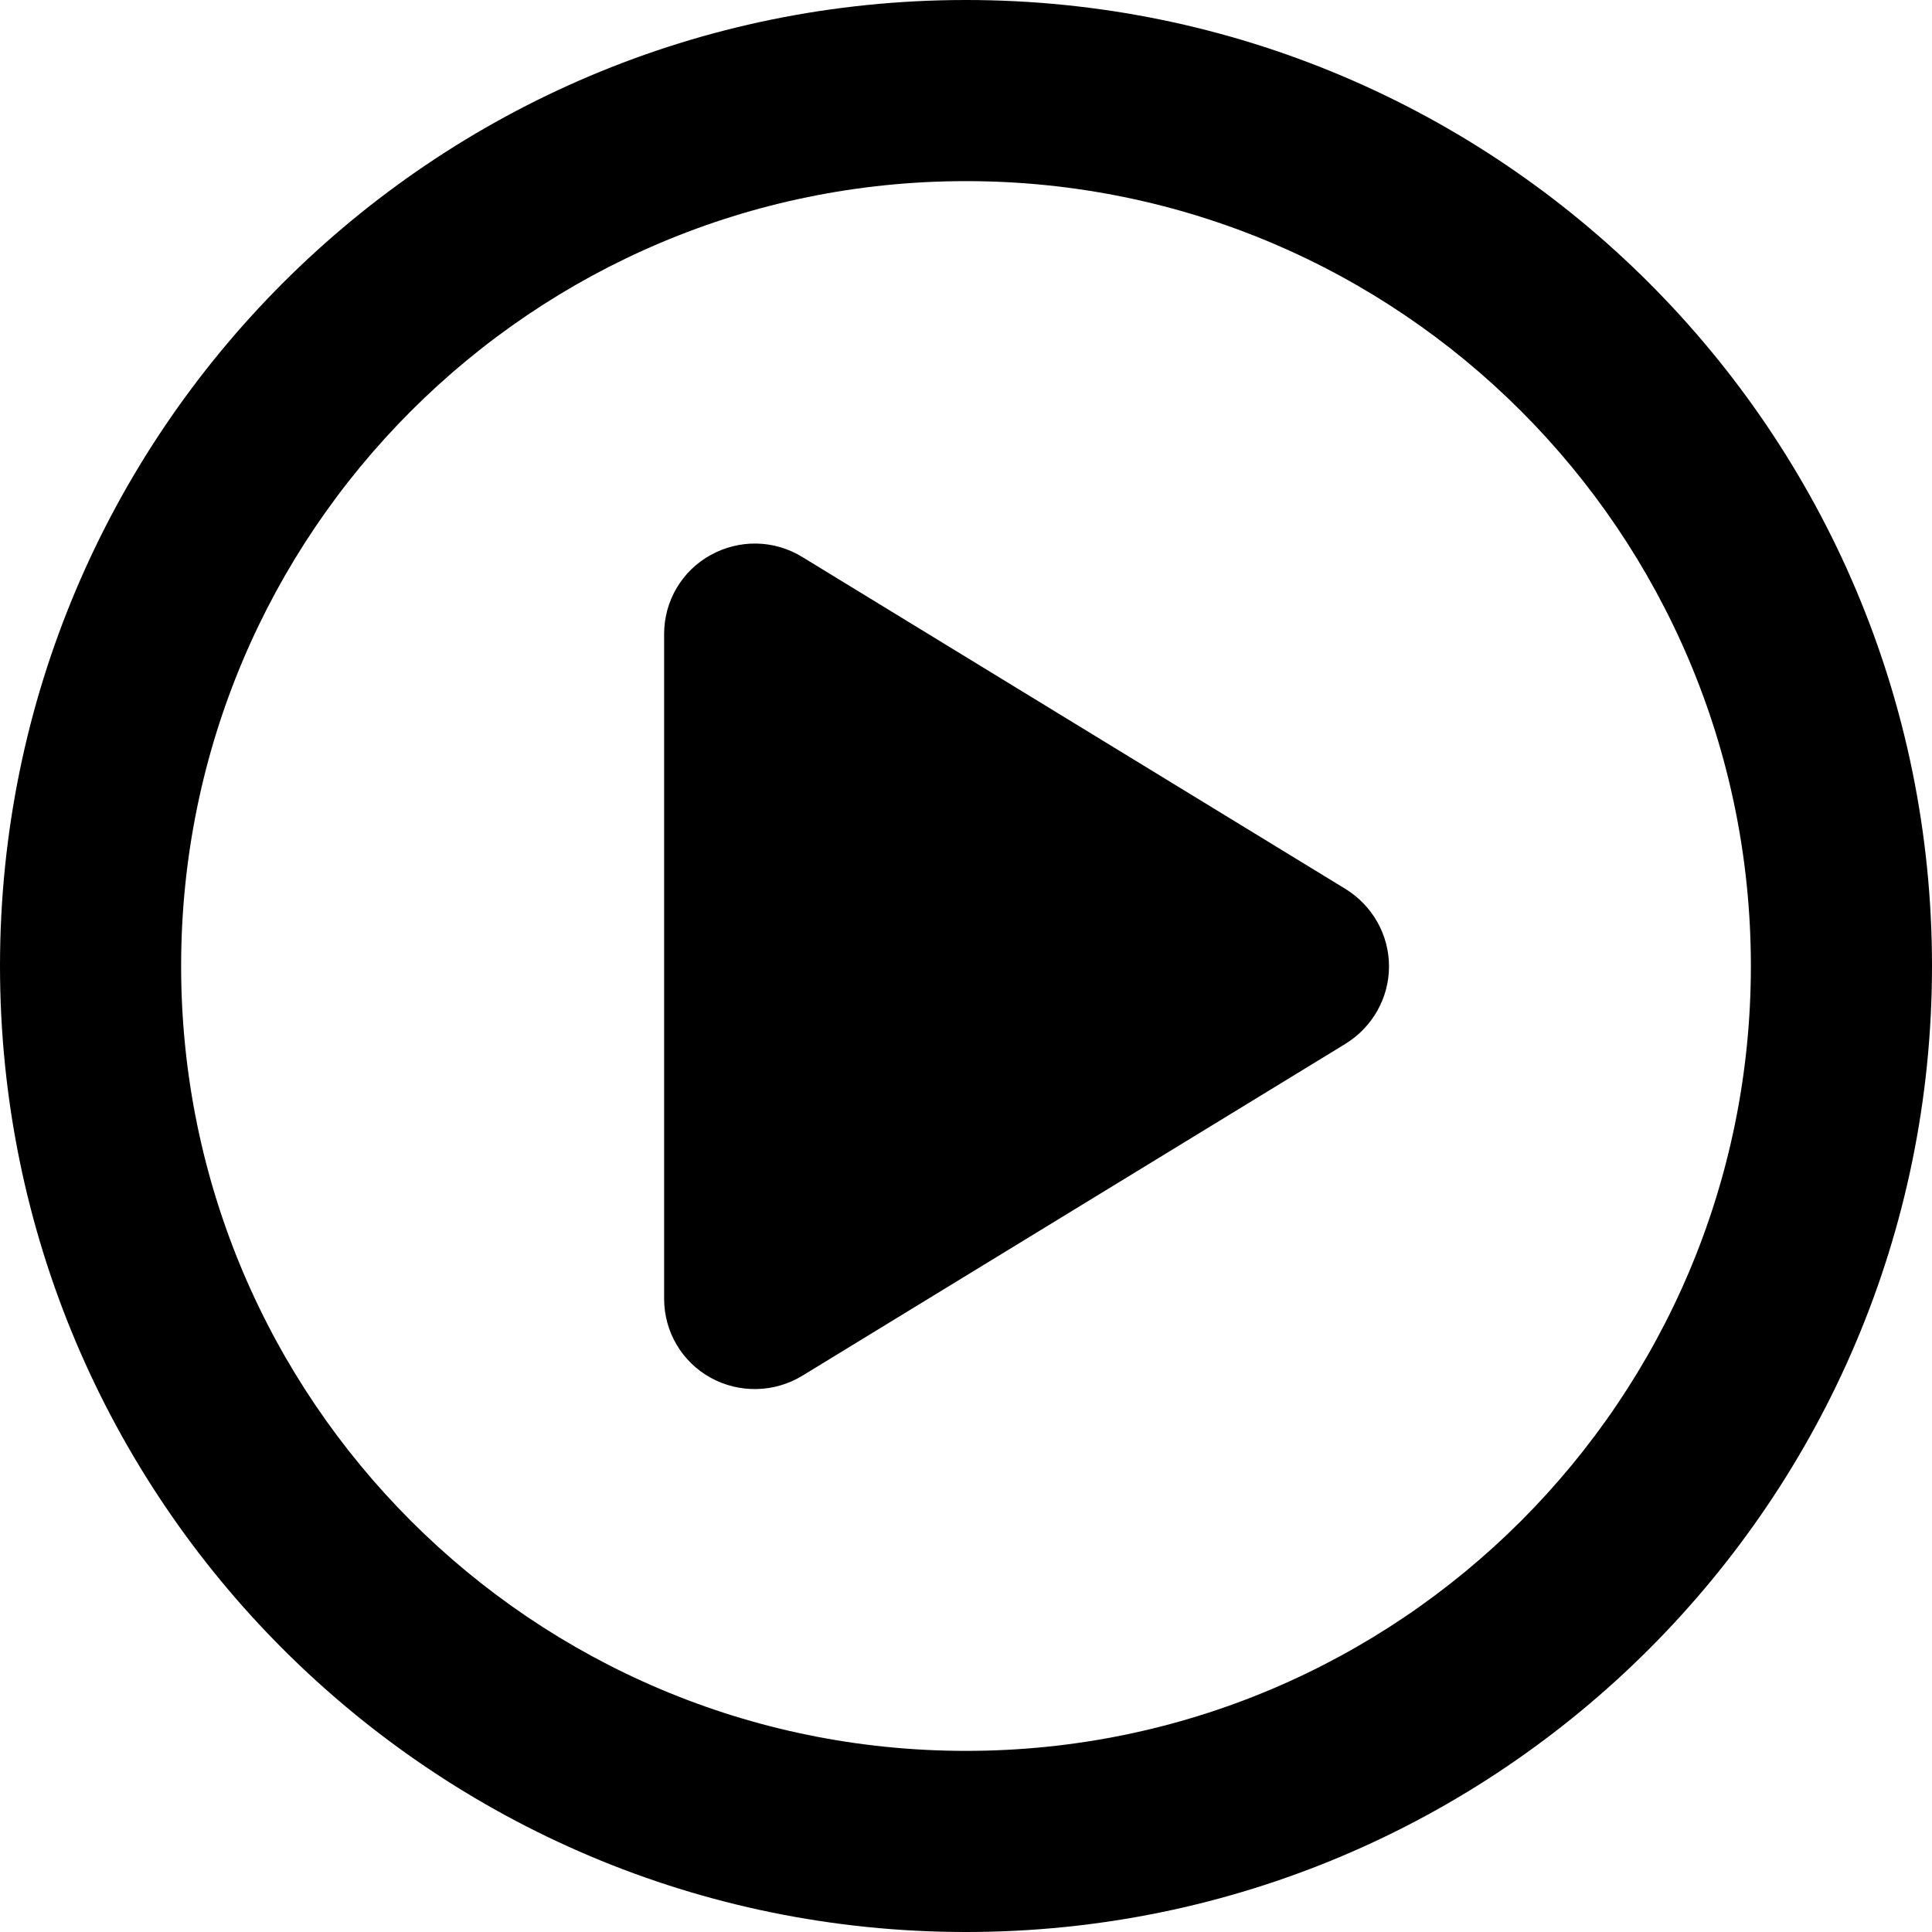
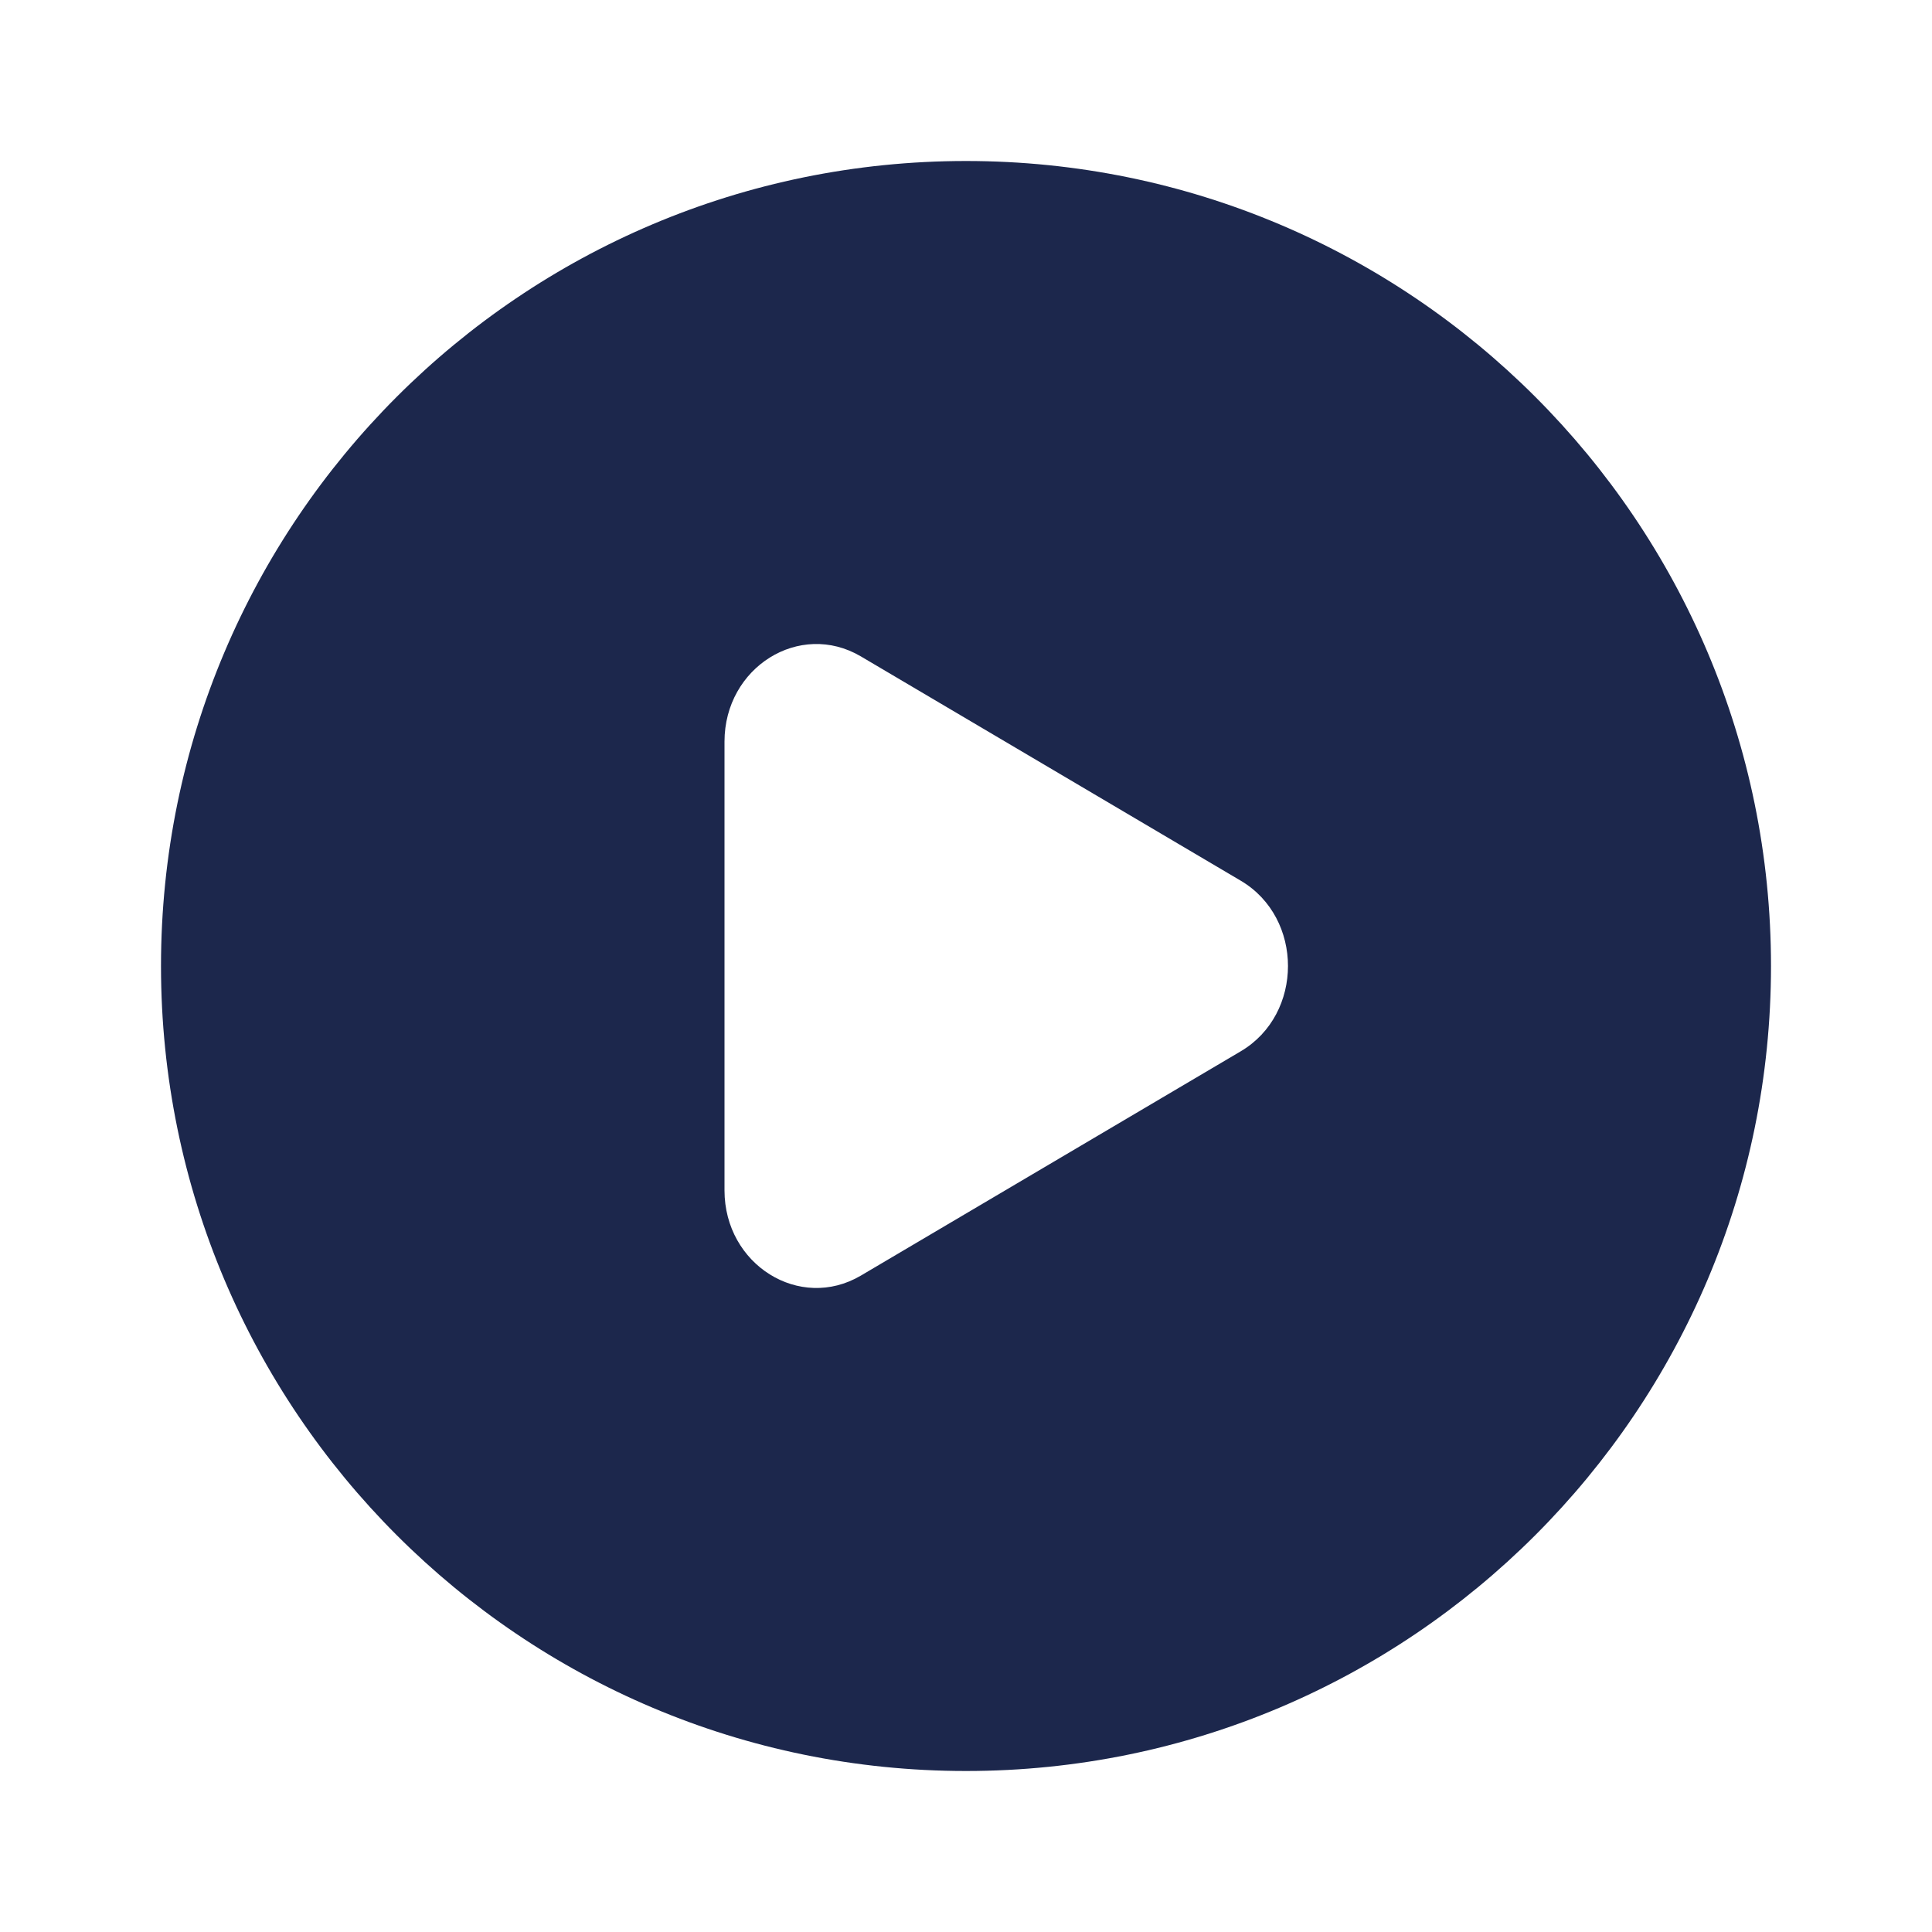
- <svg xmlns="http://www.w3.org/2000/svg" viewBox="0 0 512 512">
-   <path d="M464 256A208 208 0 1 0 48 256a208 208 0 1 0 416 0zM0 256a256 256 0 1 1 512 0A256 256 0 1 1 0 256zM188.3 147.1c7.6-4.2 16.8-4.1 24.3 .5l144 88c7.1 4.4 11.5 12.1 11.5 20.5s-4.4 16.1-11.5 20.5l-144 88c-7.4 4.5-16.7 4.7-24.3 .5s-12.3-12.2-12.3-20.9V168c0-8.7 4.7-16.7 12.3-20.9z" />
+ <svg xmlns="http://www.w3.org/2000/svg" width="800px" height="800px" viewBox="0 0 24 24" fill="none">
+   <path fill-rule="evenodd" clip-rule="evenodd" d="M12 22C17.523 22 22 17.523 22 12C22 6.477 17.523 2 12 2C6.477 2 2 6.477 2 12C2 17.523 6.477 22 12 22ZM10.694 15.846L15.414 13.059C16.195 12.597 16.195 11.403 15.414 10.941L10.694 8.154C9.934 7.706 9 8.289 9 9.213V14.787C9 15.71 9.934 16.294 10.694 15.846Z" fill="#1C274C" />
</svg>
